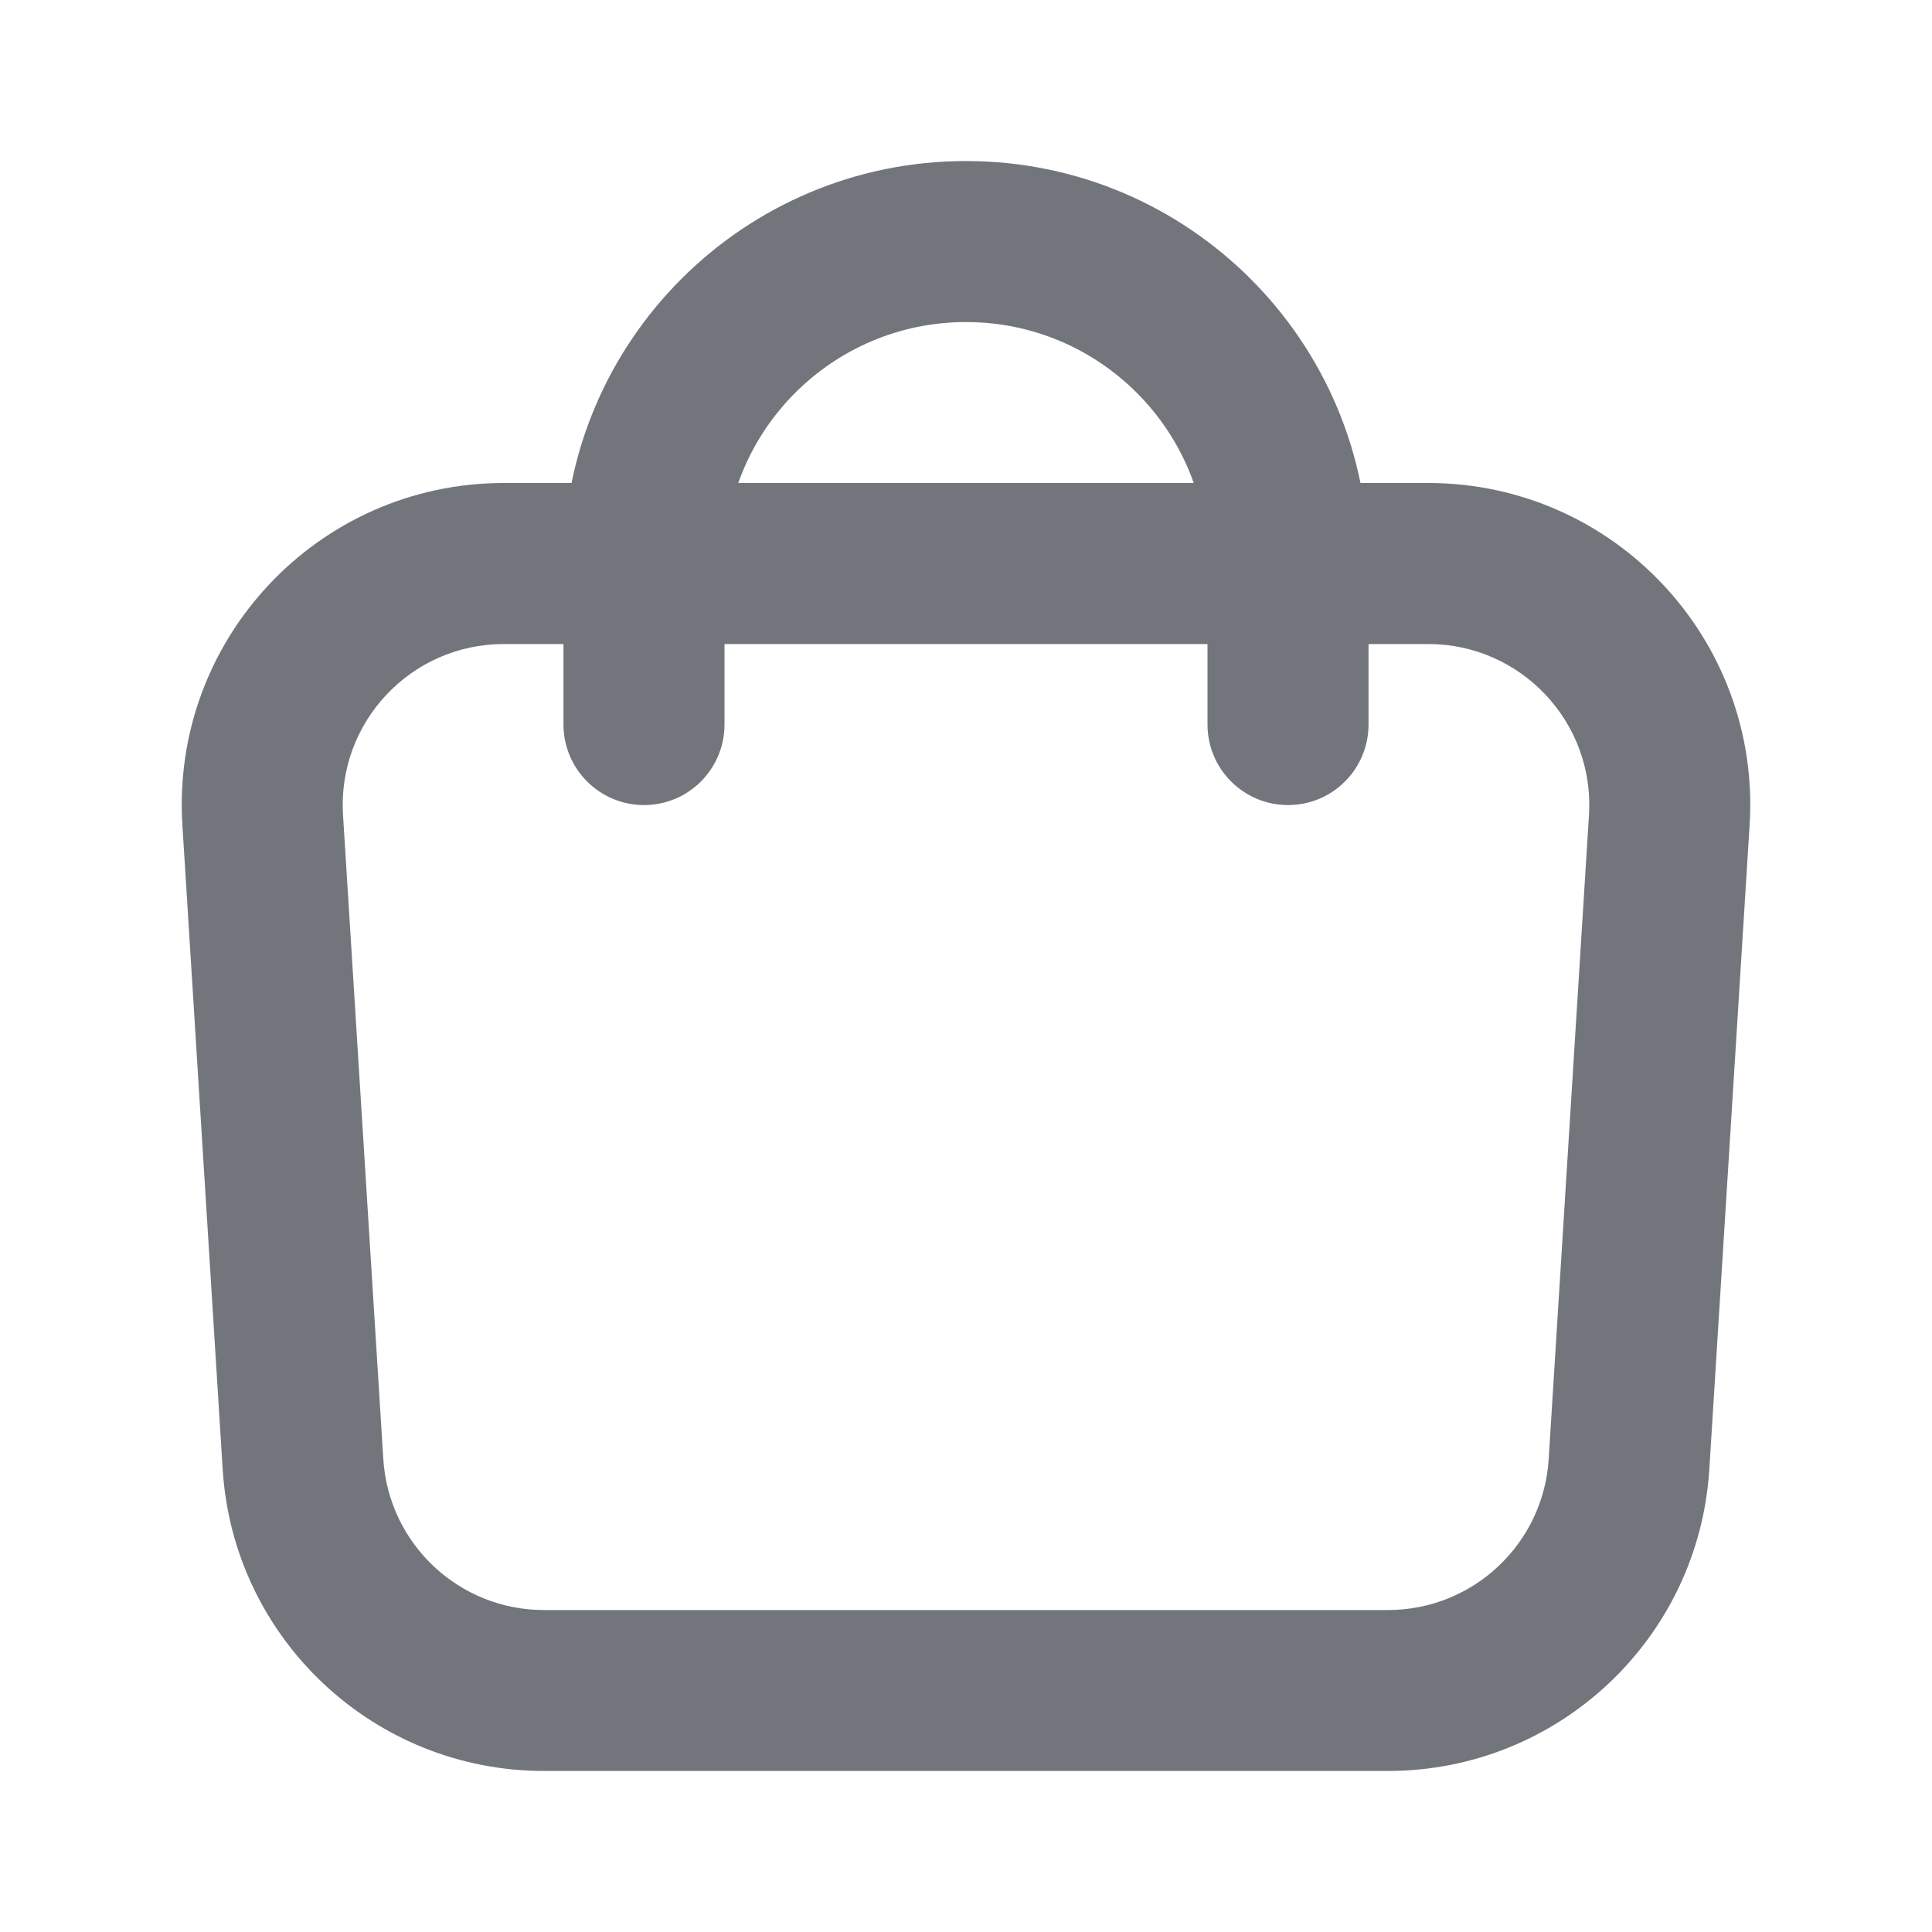
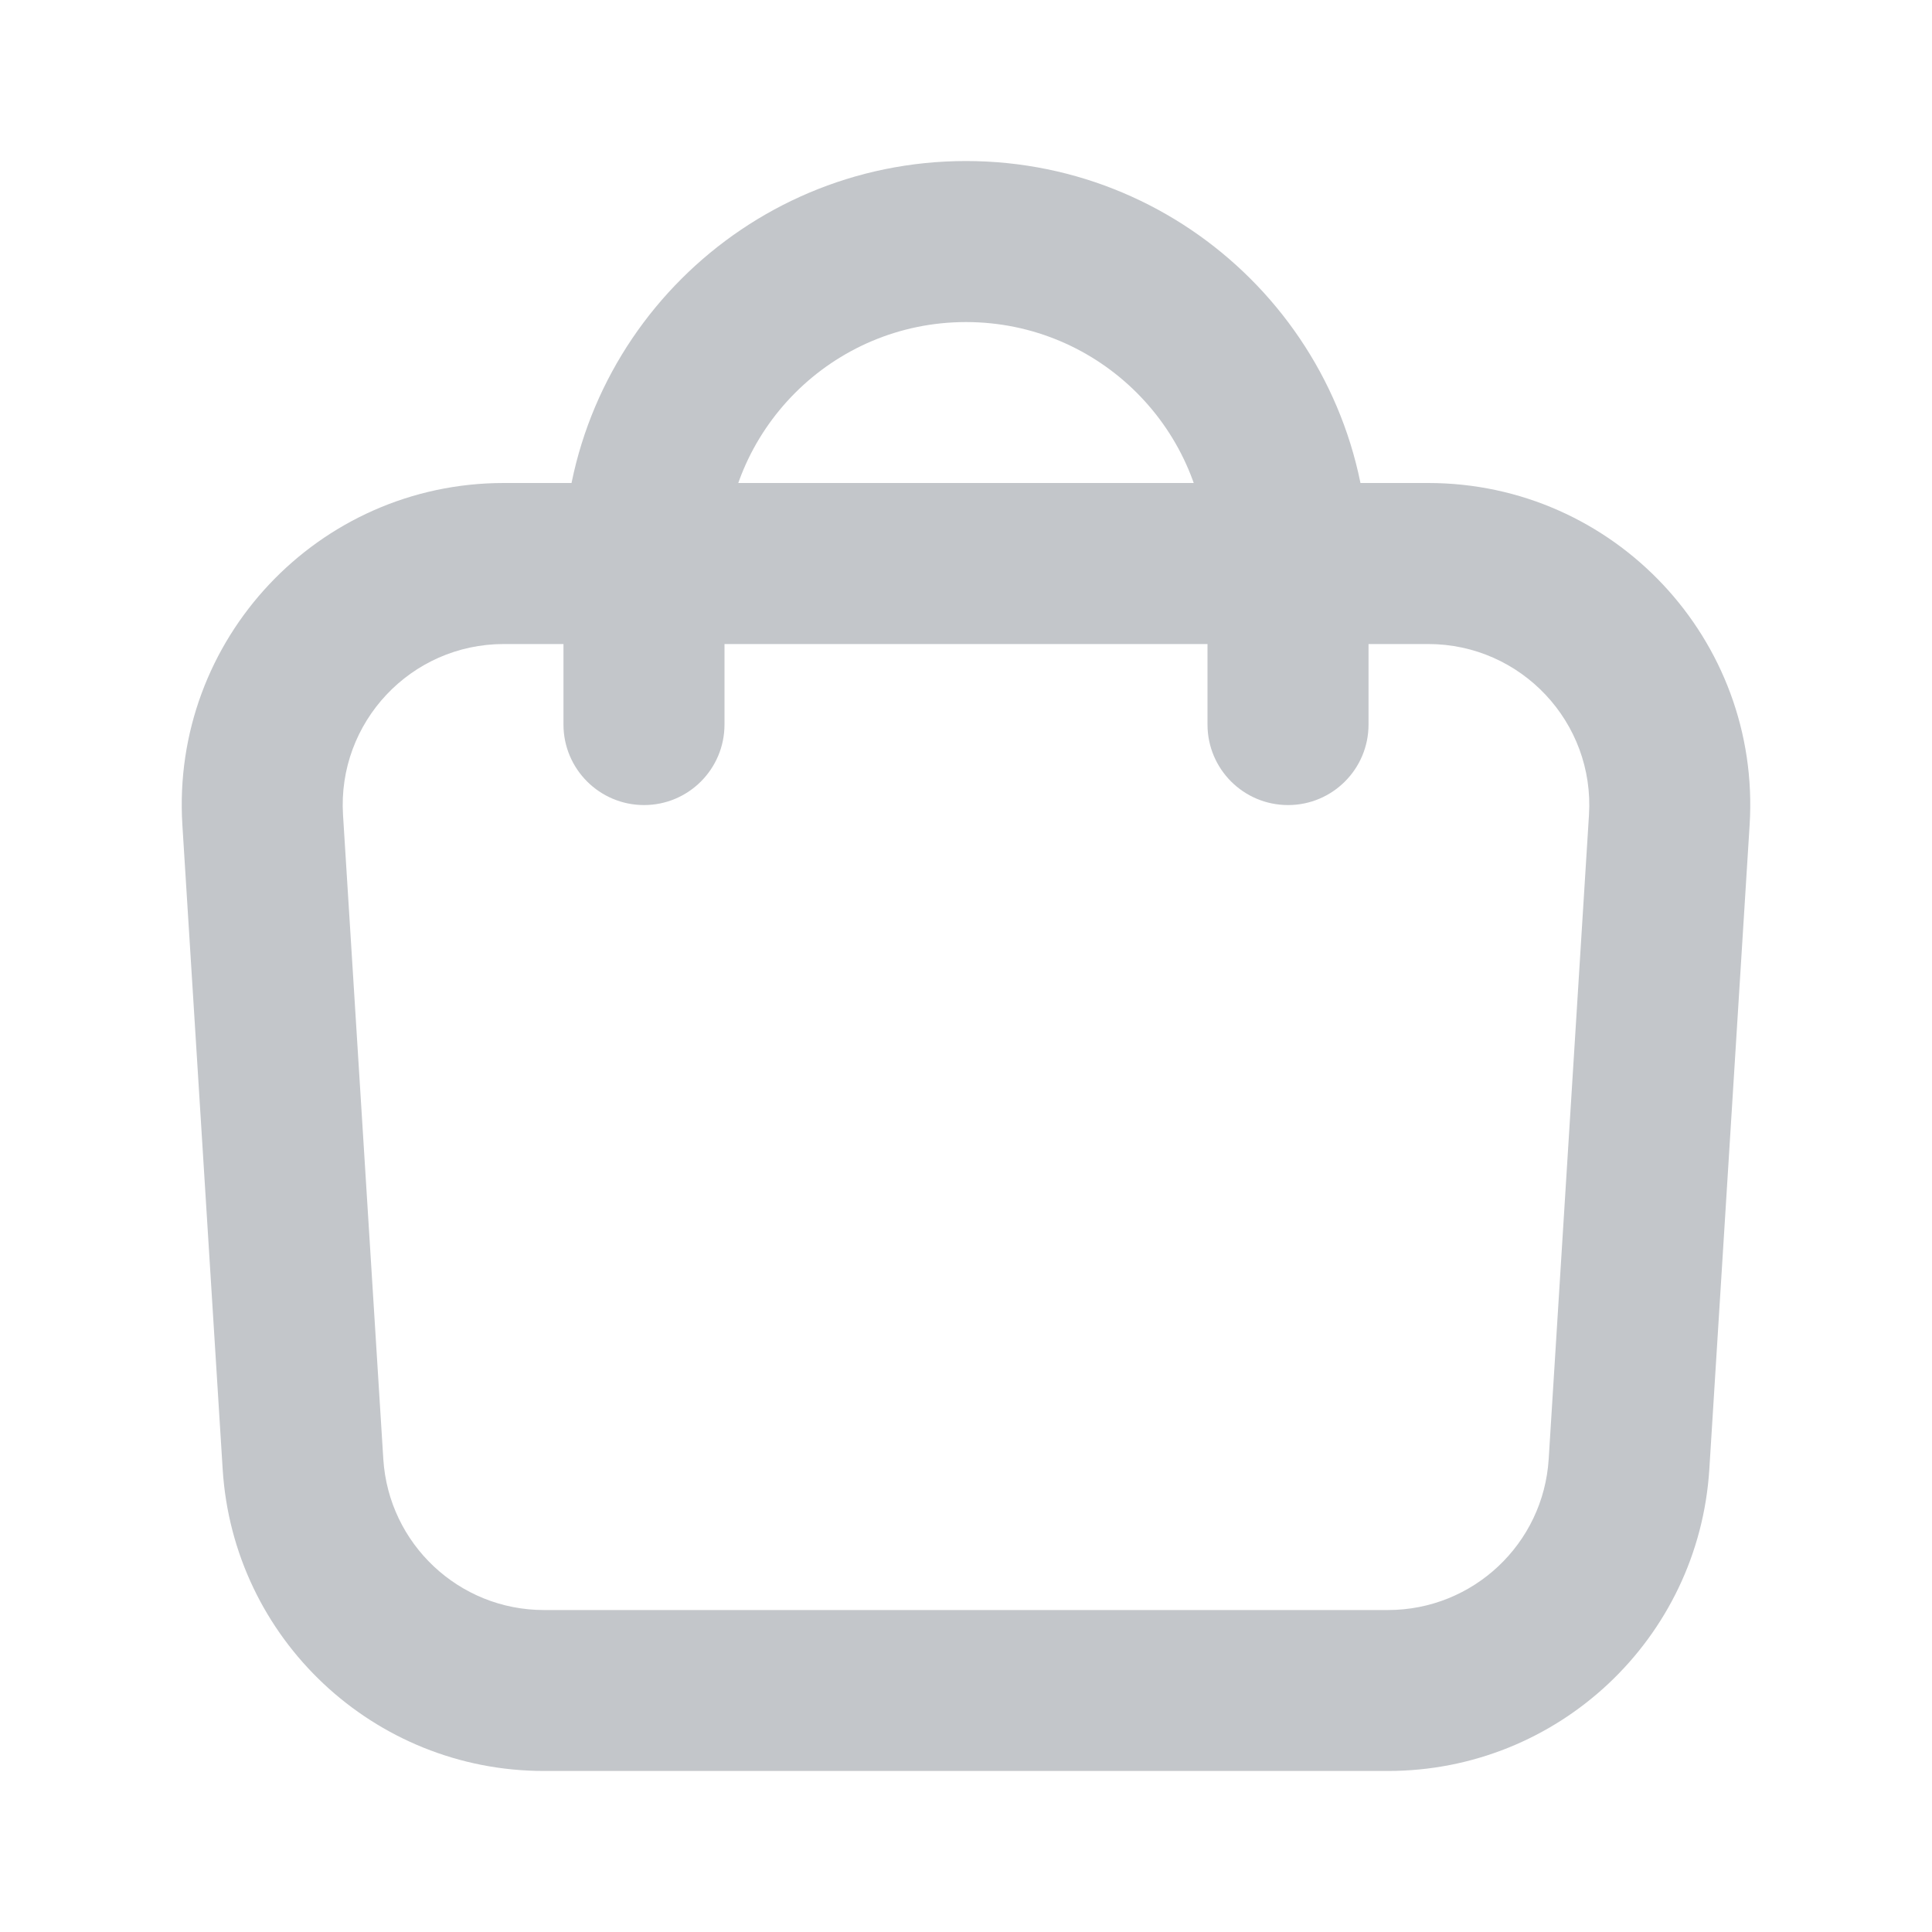
<svg xmlns="http://www.w3.org/2000/svg" width="20" height="20" viewBox="0 0 20 20" fill="none">
-   <g id="Frame 1000003108">
+   <g id="Frame 1000003126">
    <g id="icons/Shopping Bag/Line">
-       <path id="Shape" fill-rule="evenodd" clip-rule="evenodd" d="M14.785 6.667H5.215C4.253 6.667 3.491 7.478 3.551 8.437L3.968 15.104C4.023 15.982 4.751 16.667 5.631 16.667H14.368C15.249 16.667 15.977 15.982 16.032 15.104L16.449 8.437C16.509 7.478 15.746 6.667 14.785 6.667ZM5.215 5C3.292 5 1.768 6.622 1.888 8.541L2.305 15.208C2.414 16.965 3.871 18.333 5.631 18.333H14.368C16.129 18.333 17.585 16.965 17.695 15.208L18.112 8.541C18.232 6.622 16.708 5 14.785 5H5.215Z" fill="#72767C" />
-       <path id="Shape_2" fill-rule="evenodd" clip-rule="evenodd" d="M5.833 5.834C5.833 3.532 7.699 1.667 10 1.667C12.301 1.667 14.167 3.532 14.167 5.834V7.5C14.167 7.961 13.794 8.334 13.334 8.334C12.873 8.334 12.5 7.961 12.5 7.5V5.834C12.5 4.453 11.381 3.334 10 3.334C8.619 3.334 7.5 4.453 7.5 5.834V7.5C7.5 7.961 7.127 8.334 6.667 8.334C6.207 8.334 5.833 7.961 5.833 7.5V5.834Z" fill="#72767C" />
+       <path id="Shape" fill-rule="evenodd" clip-rule="evenodd" d="M14.785 6.667H5.215C4.253 6.667 3.491 7.478 3.551 8.437L3.968 15.104C4.023 15.982 4.751 16.667 5.631 16.667H14.368C15.249 16.667 15.977 15.982 16.032 15.104L16.449 8.437C16.509 7.478 15.746 6.667 14.785 6.667ZM5.215 5C3.292 5 1.768 6.622 1.888 8.541L2.305 15.208C2.414 16.965 3.871 18.333 5.631 18.333H14.368C16.129 18.333 17.585 16.965 17.695 15.208L18.112 8.541C18.232 6.622 16.708 5 14.785 5H5.215Z" fill="#C3C6CA" />
+       <path id="Shape_2" fill-rule="evenodd" clip-rule="evenodd" d="M5.833 5.834C5.833 3.532 7.699 1.667 10 1.667C12.301 1.667 14.167 3.532 14.167 5.834V7.5C14.167 7.961 13.794 8.334 13.334 8.334C12.873 8.334 12.5 7.961 12.5 7.5V5.834C12.5 4.453 11.381 3.334 10 3.334C8.619 3.334 7.5 4.453 7.5 5.834V7.5C7.5 7.961 7.127 8.334 6.667 8.334C6.207 8.334 5.833 7.961 5.833 7.5V5.834Z" fill="#C3C6CA" />
    </g>
  </g>
</svg>
